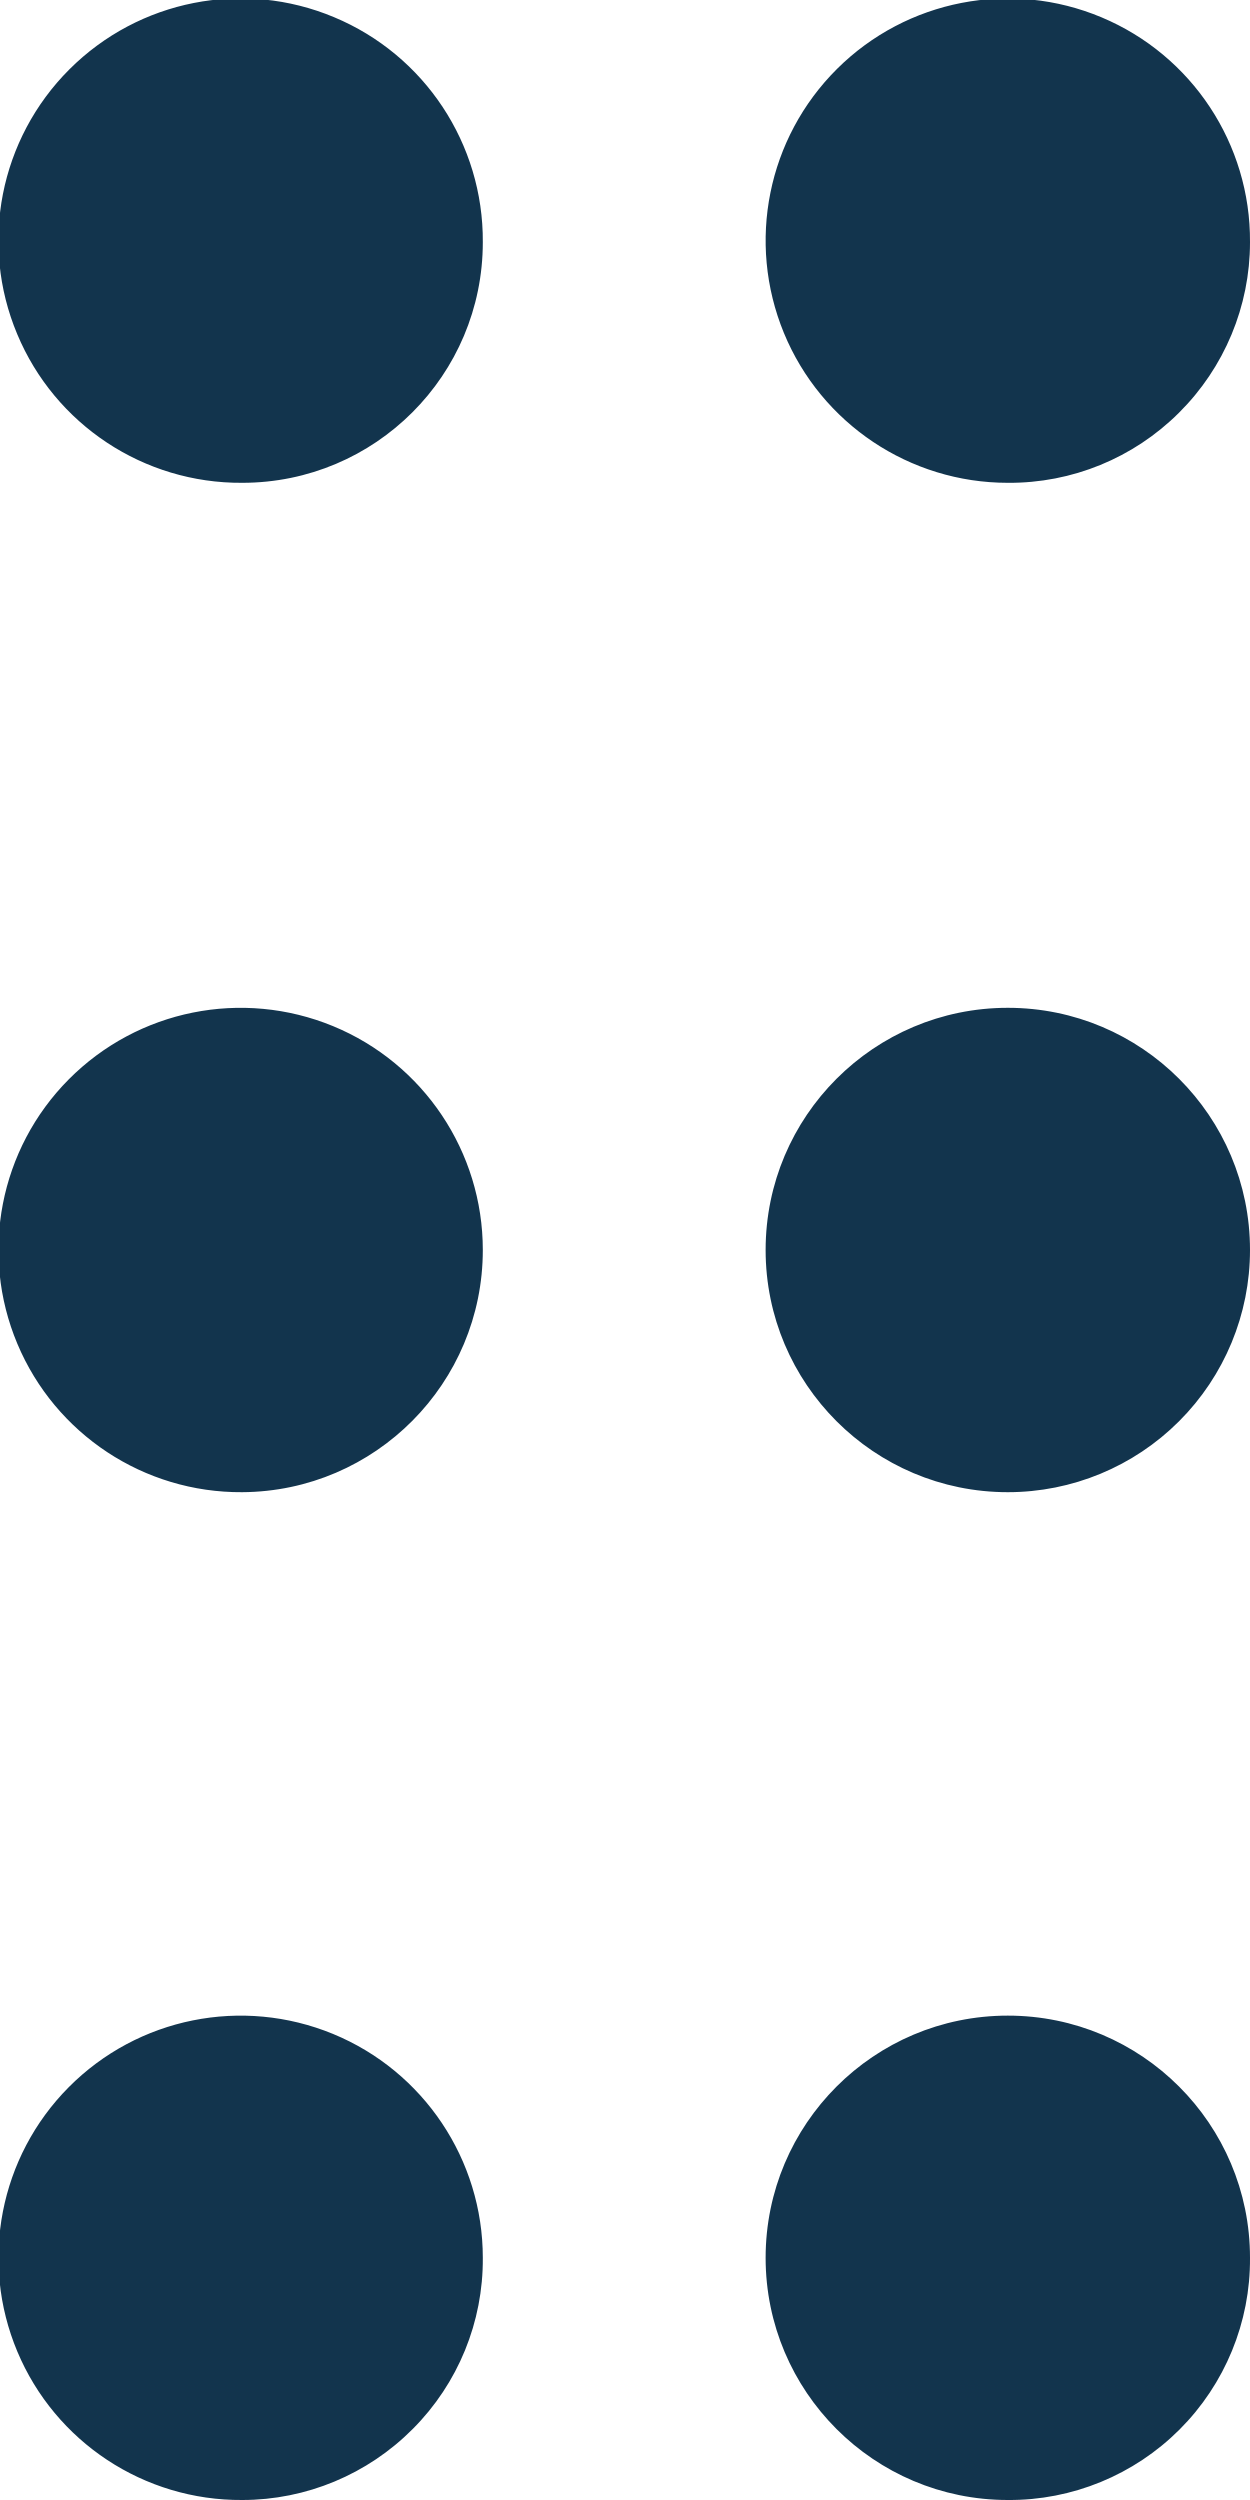
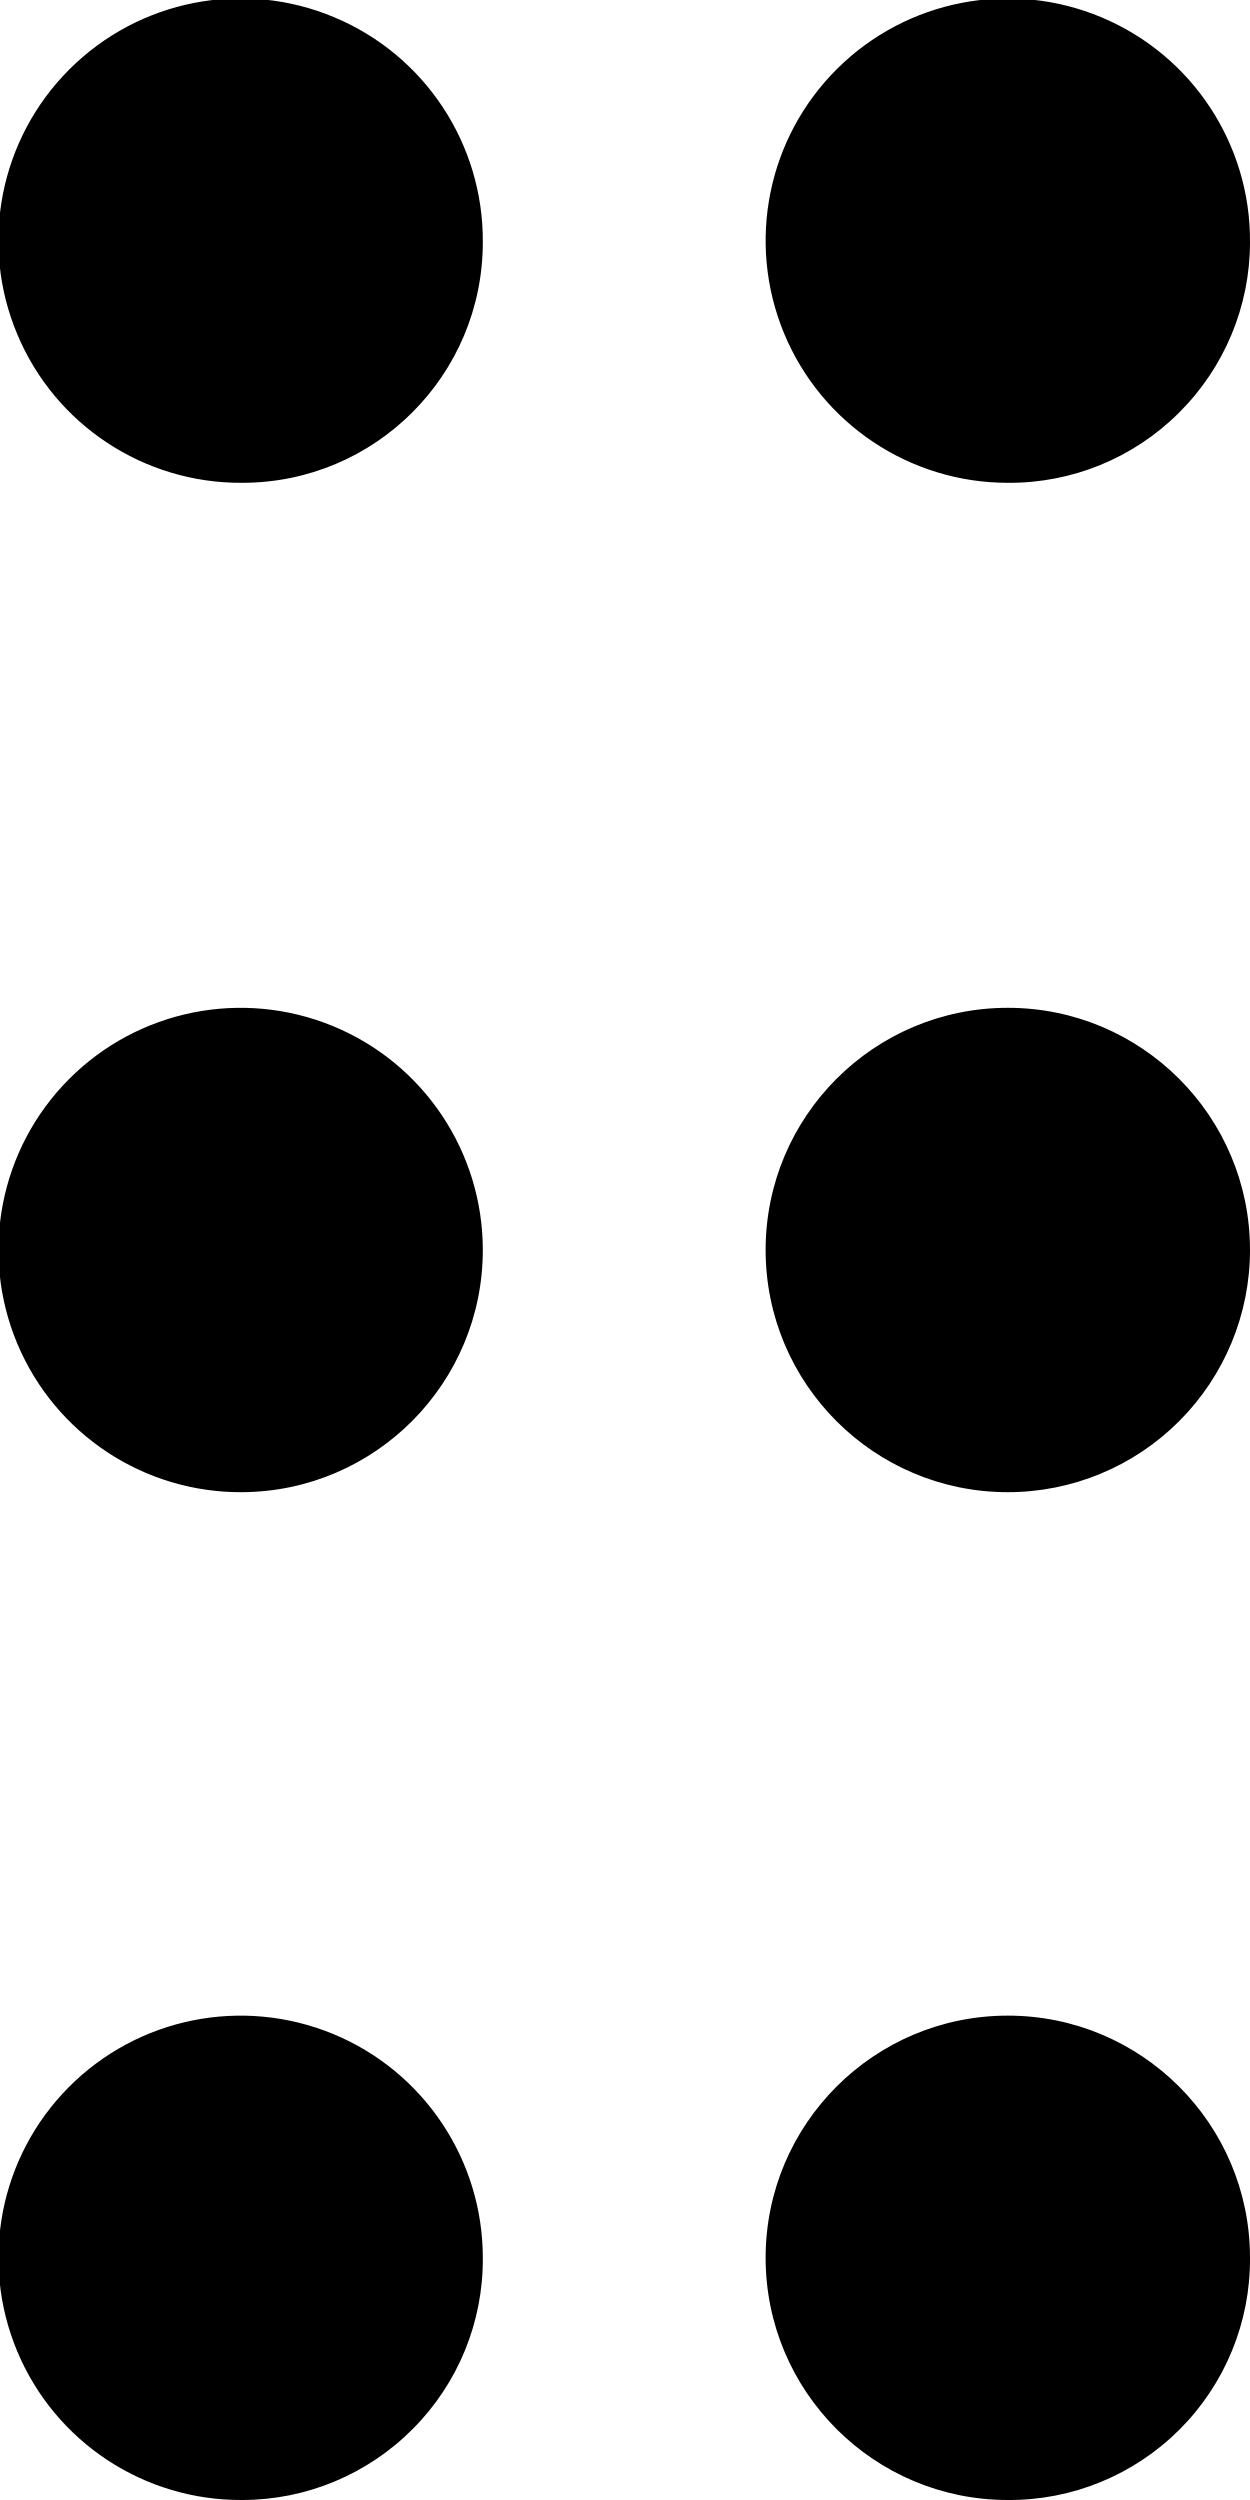
<svg xmlns="http://www.w3.org/2000/svg" width="8px" height="16px" viewBox="0 0 8 16" version="1.1">
  <g id="Icons-✅" stroke="none" stroke-width="1" fill="none" fill-rule="evenodd">
-     <g id="Icons" transform="translate(-85, -2257)" fill="#12344D">
+     <g id="Icons" transform="translate(-85, -2257)" fill="currentColor">
      <g id="icon/drag" transform="translate(85, 2257)">
        <g id="drag" transform="translate(-1, -1)">
          <path d="M2.55,4.09 C1.921,4.094 1.352,3.718 1.11,3.138 C0.867,2.558 0.999,1.889 1.444,1.444 C1.889,0.999 2.558,0.867 3.138,1.11 C3.718,1.352 4.094,1.921 4.09,2.55 C4.09,3.401 3.401,4.09 2.55,4.09 Z M7.45,4.09 C6.822,4.09 6.256,3.711 6.017,3.131 C5.778,2.55 5.912,1.883 6.358,1.44 C6.803,0.998 7.471,0.868 8.05,1.111 C8.629,1.354 9.004,1.922 9,2.55 C9,2.96 8.836,3.353 8.545,3.642 C8.254,3.932 7.86,4.093 7.45,4.09 Z M2.55,17 C1.922,17.004 1.354,16.629 1.111,16.05 C0.868,15.471 0.998,14.803 1.44,14.358 C1.883,13.912 2.55,13.778 3.131,14.017 C3.711,14.256 4.09,14.822 4.09,15.45 C4.093,15.86 3.932,16.254 3.642,16.545 C3.353,16.836 2.96,17 2.55,17 Z M7.45,17 C6.594,17 5.9,16.306 5.9,15.45 C5.9,14.594 6.594,13.9 7.45,13.9 C8.306,13.9 9,14.594 9,15.45 C9.003,15.862 8.84,16.258 8.549,16.549 C8.258,16.84 7.862,17.003 7.45,17 Z M2.55,10.55 C1.922,10.554 1.354,10.179 1.111,9.6 C0.868,9.021 0.998,8.353 1.44,7.908 C1.883,7.462 2.55,7.328 3.131,7.567 C3.711,7.806 4.09,8.372 4.09,9 C4.09,9.852 3.402,10.545 2.55,10.55 Z M7.45,10.55 C6.594,10.55 5.9,9.856 5.9,9 C5.9,8.144 6.594,7.45 7.45,7.45 C8.306,7.45 9,8.144 9,9 C9,9.411 8.837,9.805 8.546,10.096 C8.255,10.387 7.861,10.55 7.45,10.55 Z" id="Combined-Shape" />
        </g>
      </g>
    </g>
  </g>
</svg>
